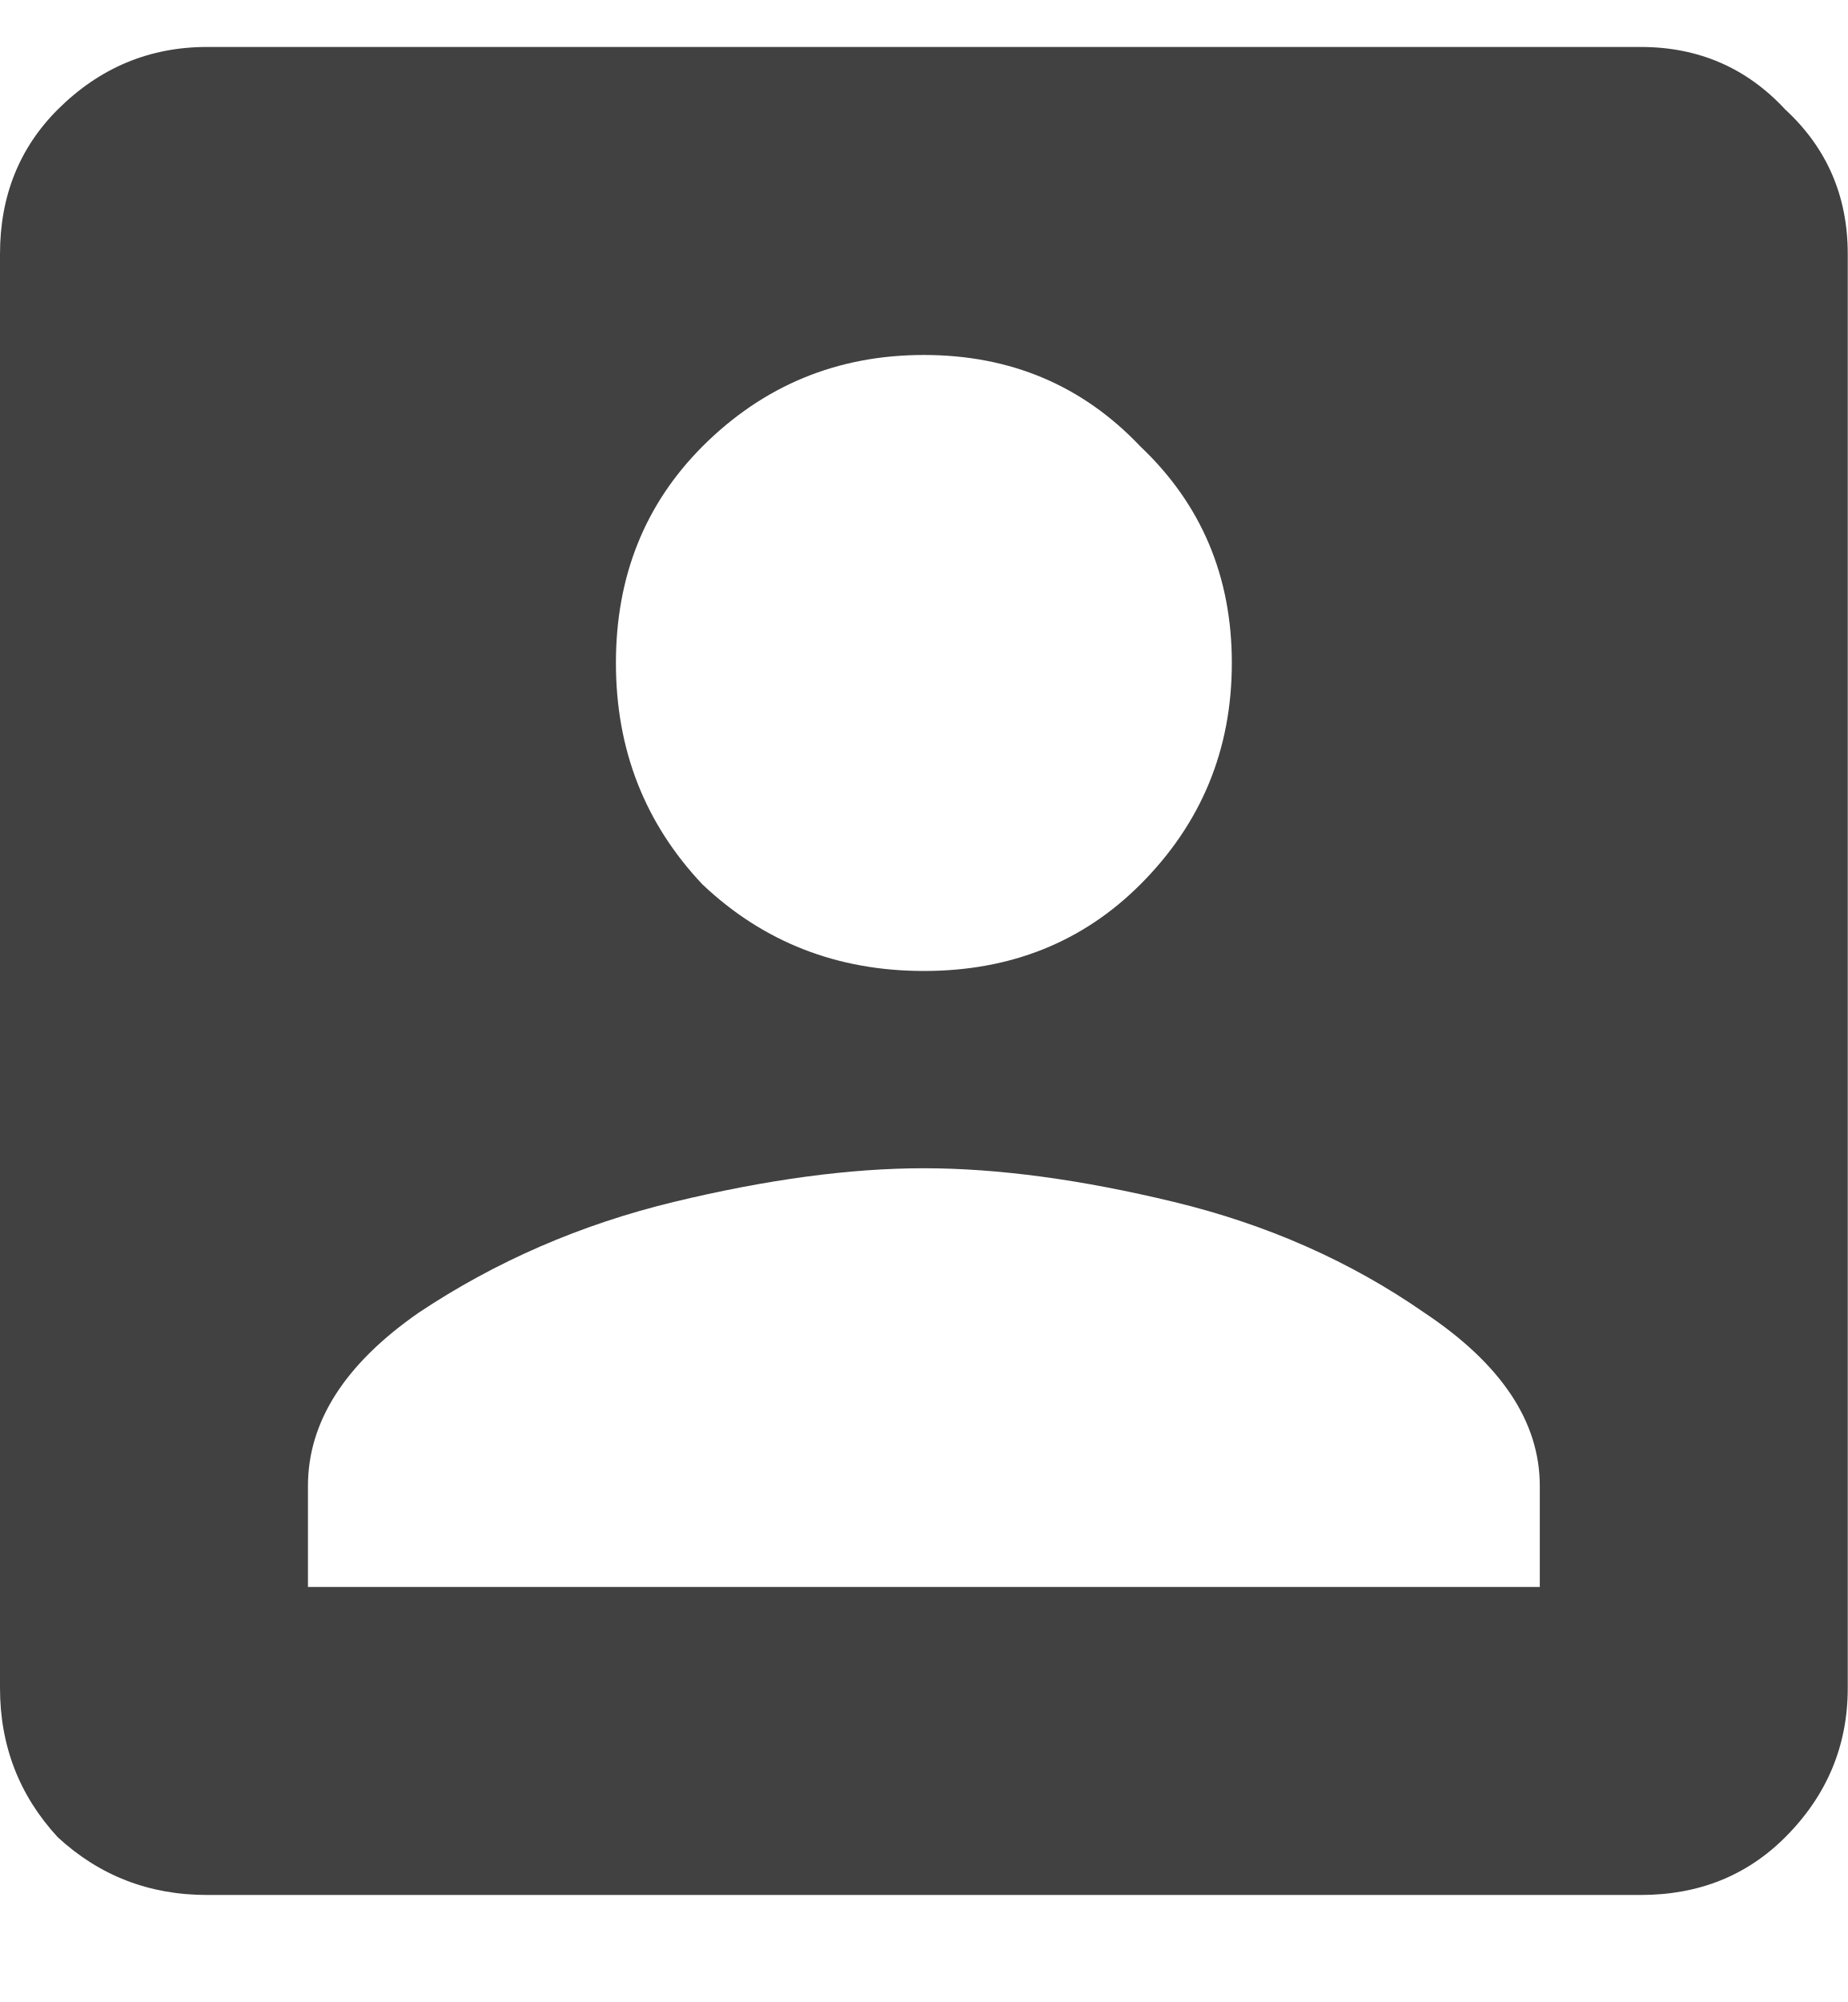
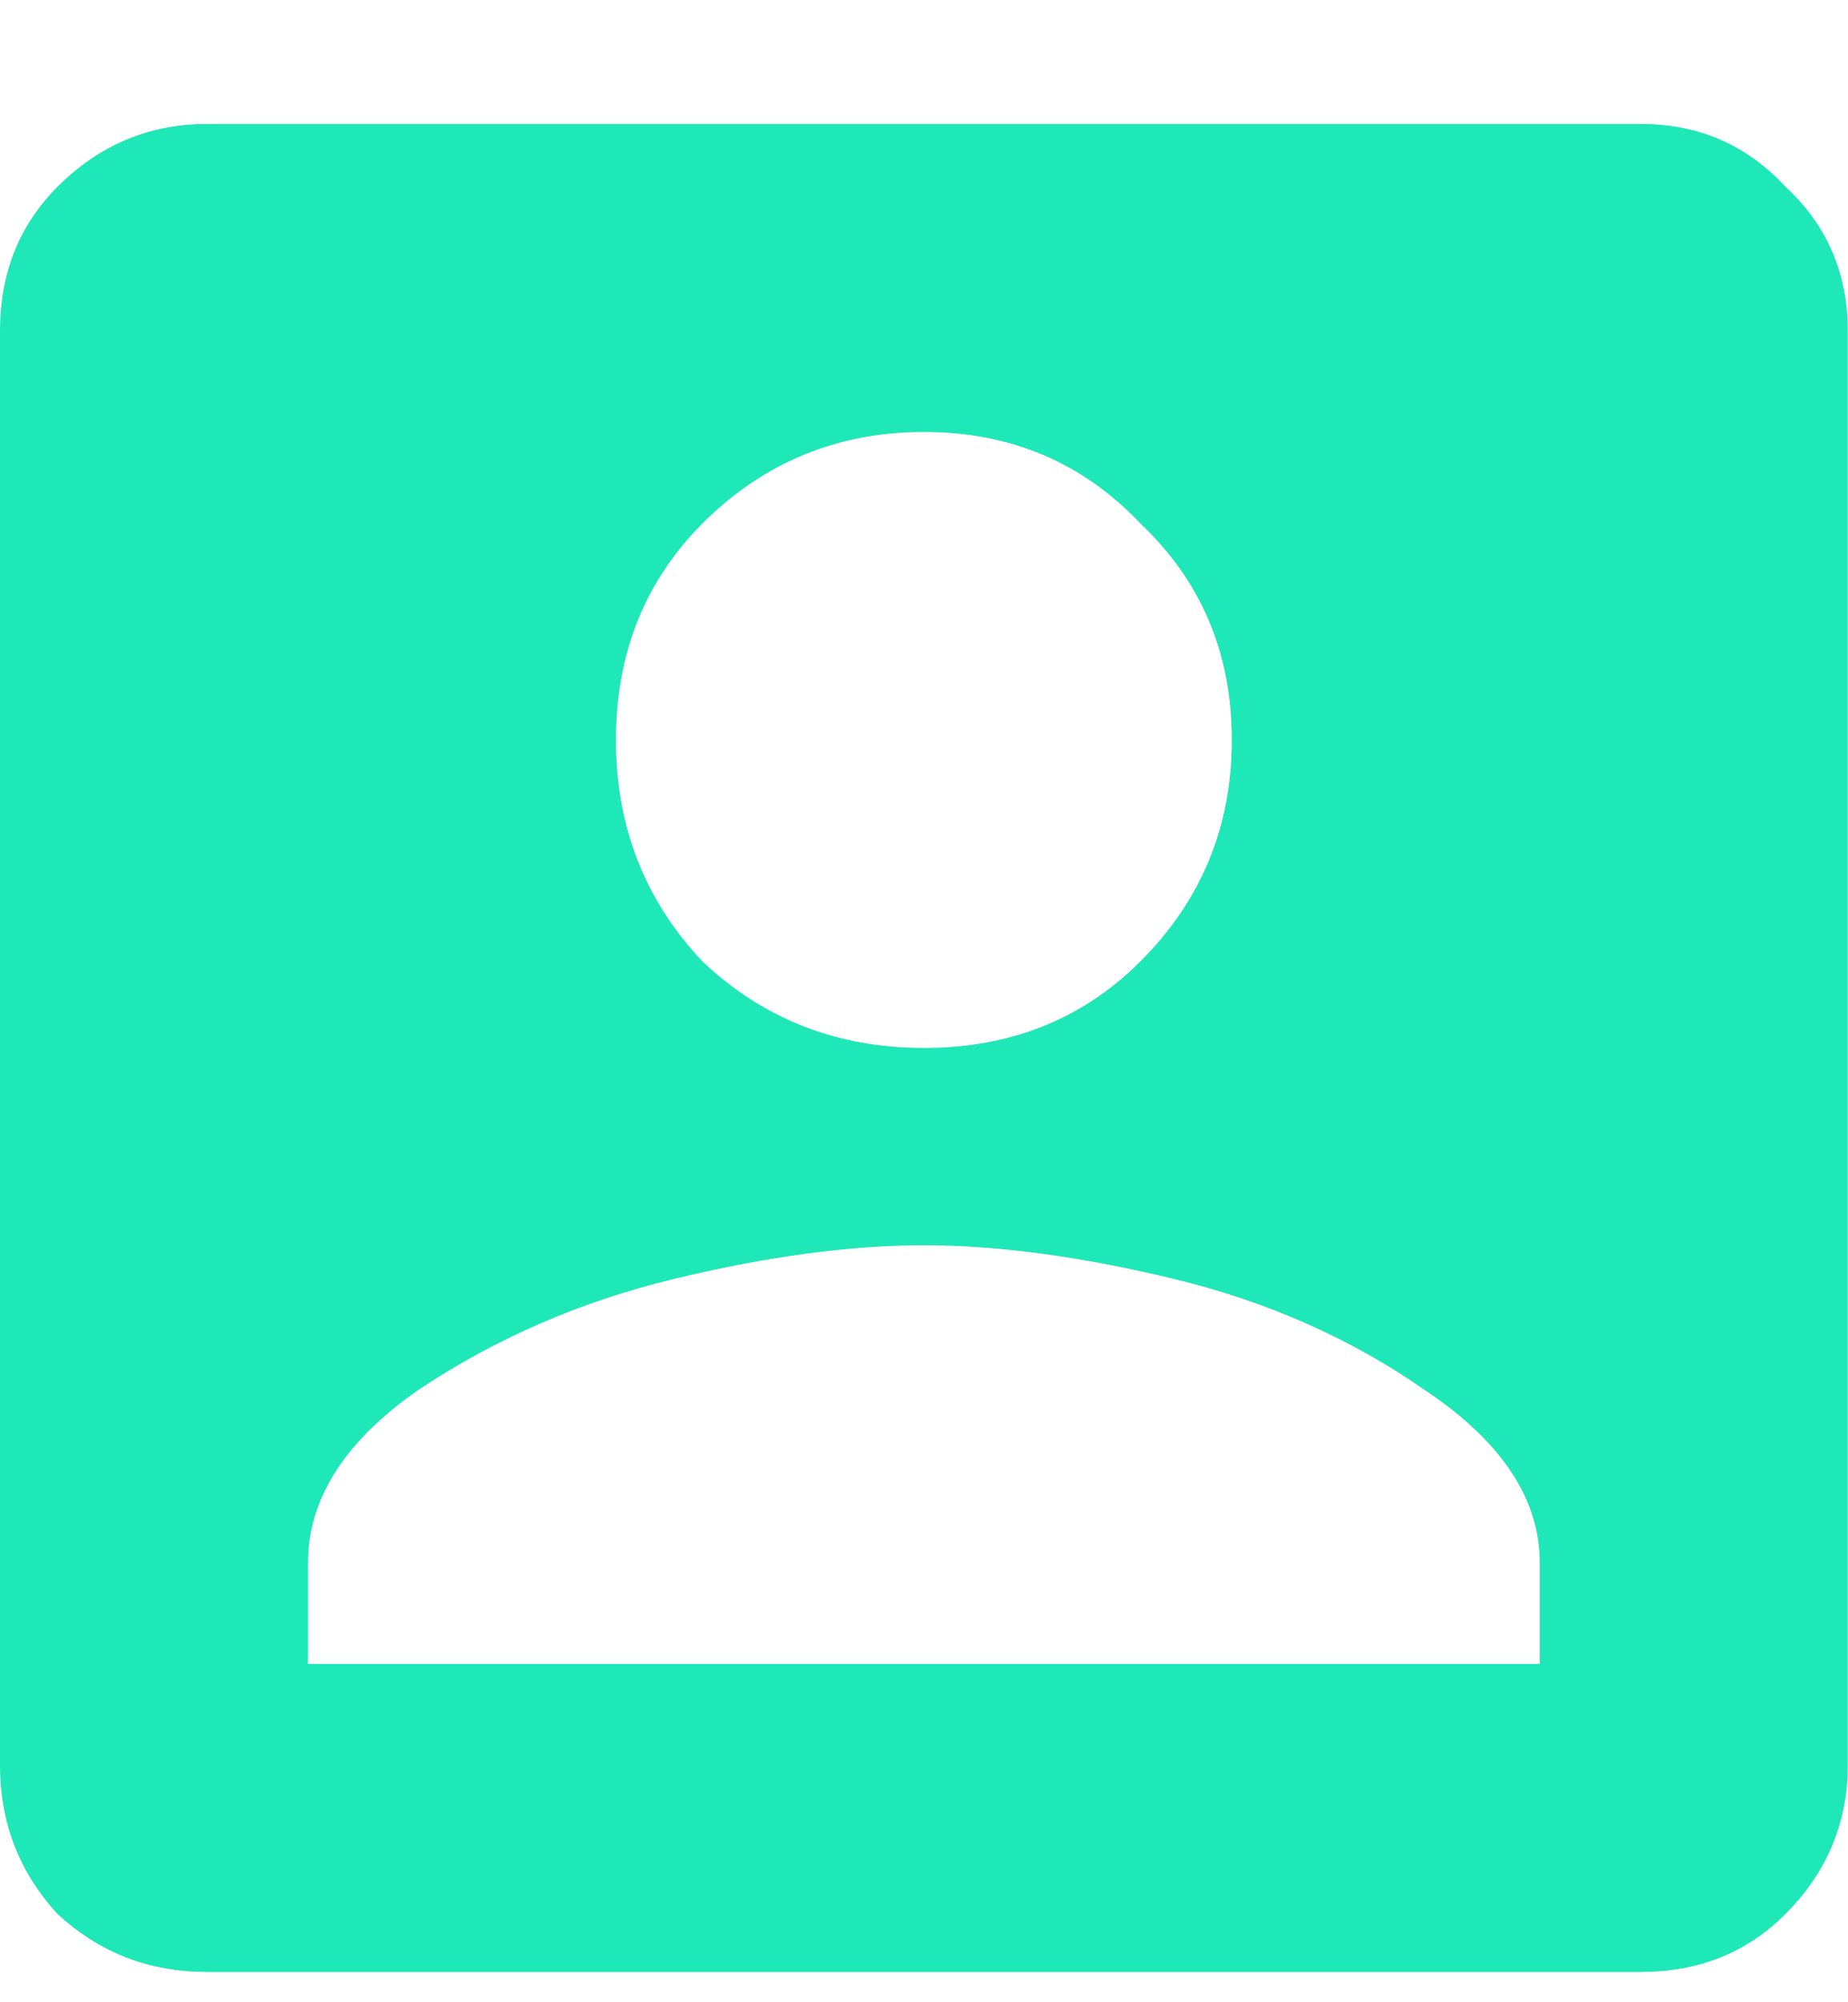
<svg xmlns="http://www.w3.org/2000/svg" width="12" height="13" viewBox="0 0 12 13" fill="none">
-   <path d="M0 1.649C0 1.274 0.125 0.961 0.375 0.711C0.646 0.441 0.969 0.305 1.344 0.305H10.656C11.031 0.305 11.344 0.441 11.594 0.711C11.865 0.961 12 1.274 12 1.649V10.961C12 11.336 11.865 11.659 11.594 11.93C11.344 12.18 11.031 12.305 10.656 12.305H1.344C0.969 12.305 0.646 12.18 0.375 11.93C0.125 11.659 0 11.336 0 10.961V1.649ZM7.406 5.743C7.802 5.347 8 4.868 8 4.305C8 3.743 7.802 3.274 7.406 2.899C7.031 2.503 6.562 2.305 6 2.305C5.438 2.305 4.958 2.503 4.562 2.899C4.188 3.274 4 3.743 4 4.305C4 4.868 4.188 5.347 4.562 5.743C4.958 6.118 5.438 6.305 6 6.305C6.562 6.305 7.031 6.118 7.406 5.743ZM2 9.649V10.305H10V9.649C10 9.232 9.75 8.857 9.25 8.524C8.771 8.191 8.229 7.951 7.625 7.805C7.021 7.659 6.479 7.586 6 7.586C5.521 7.586 4.979 7.659 4.375 7.805C3.771 7.951 3.219 8.191 2.719 8.524C2.24 8.857 2 9.232 2 9.649Z" fill="#414141" />
+   <path d="M0 2.149C0 1.774 0.125 1.461 0.375 1.211C0.646 0.941 0.969 0.805 1.344 0.805H10.656C11.031 0.805 11.344 0.941 11.594 1.211C11.865 1.461 12 1.774 12 2.149V11.461C12 11.836 11.865 12.159 11.594 12.43C11.344 12.68 11.031 12.805 10.656 12.805H1.344C0.969 12.805 0.646 12.68 0.375 12.43C0.125 12.159 0 11.836 0 11.461V2.149ZM7.406 6.243C7.802 5.847 8 5.368 8 4.805C8 4.243 7.802 3.774 7.406 3.399C7.031 3.003 6.562 2.805 6 2.805C5.438 2.805 4.958 3.003 4.562 3.399C4.188 3.774 4 4.243 4 4.805C4 5.368 4.188 5.847 4.562 6.243C4.958 6.618 5.438 6.805 6 6.805C6.562 6.805 7.031 6.618 7.406 6.243ZM2 10.149V10.805H10V10.149C10 9.732 9.75 9.357 9.25 9.024C8.771 8.691 8.229 8.451 7.625 8.305C7.021 8.159 6.479 8.086 6 8.086C5.521 8.086 4.979 8.159 4.375 8.305C3.771 8.451 3.219 8.691 2.719 9.024C2.24 9.357 2 9.732 2 10.149Z" fill="#1EE8B7" />
</svg>
